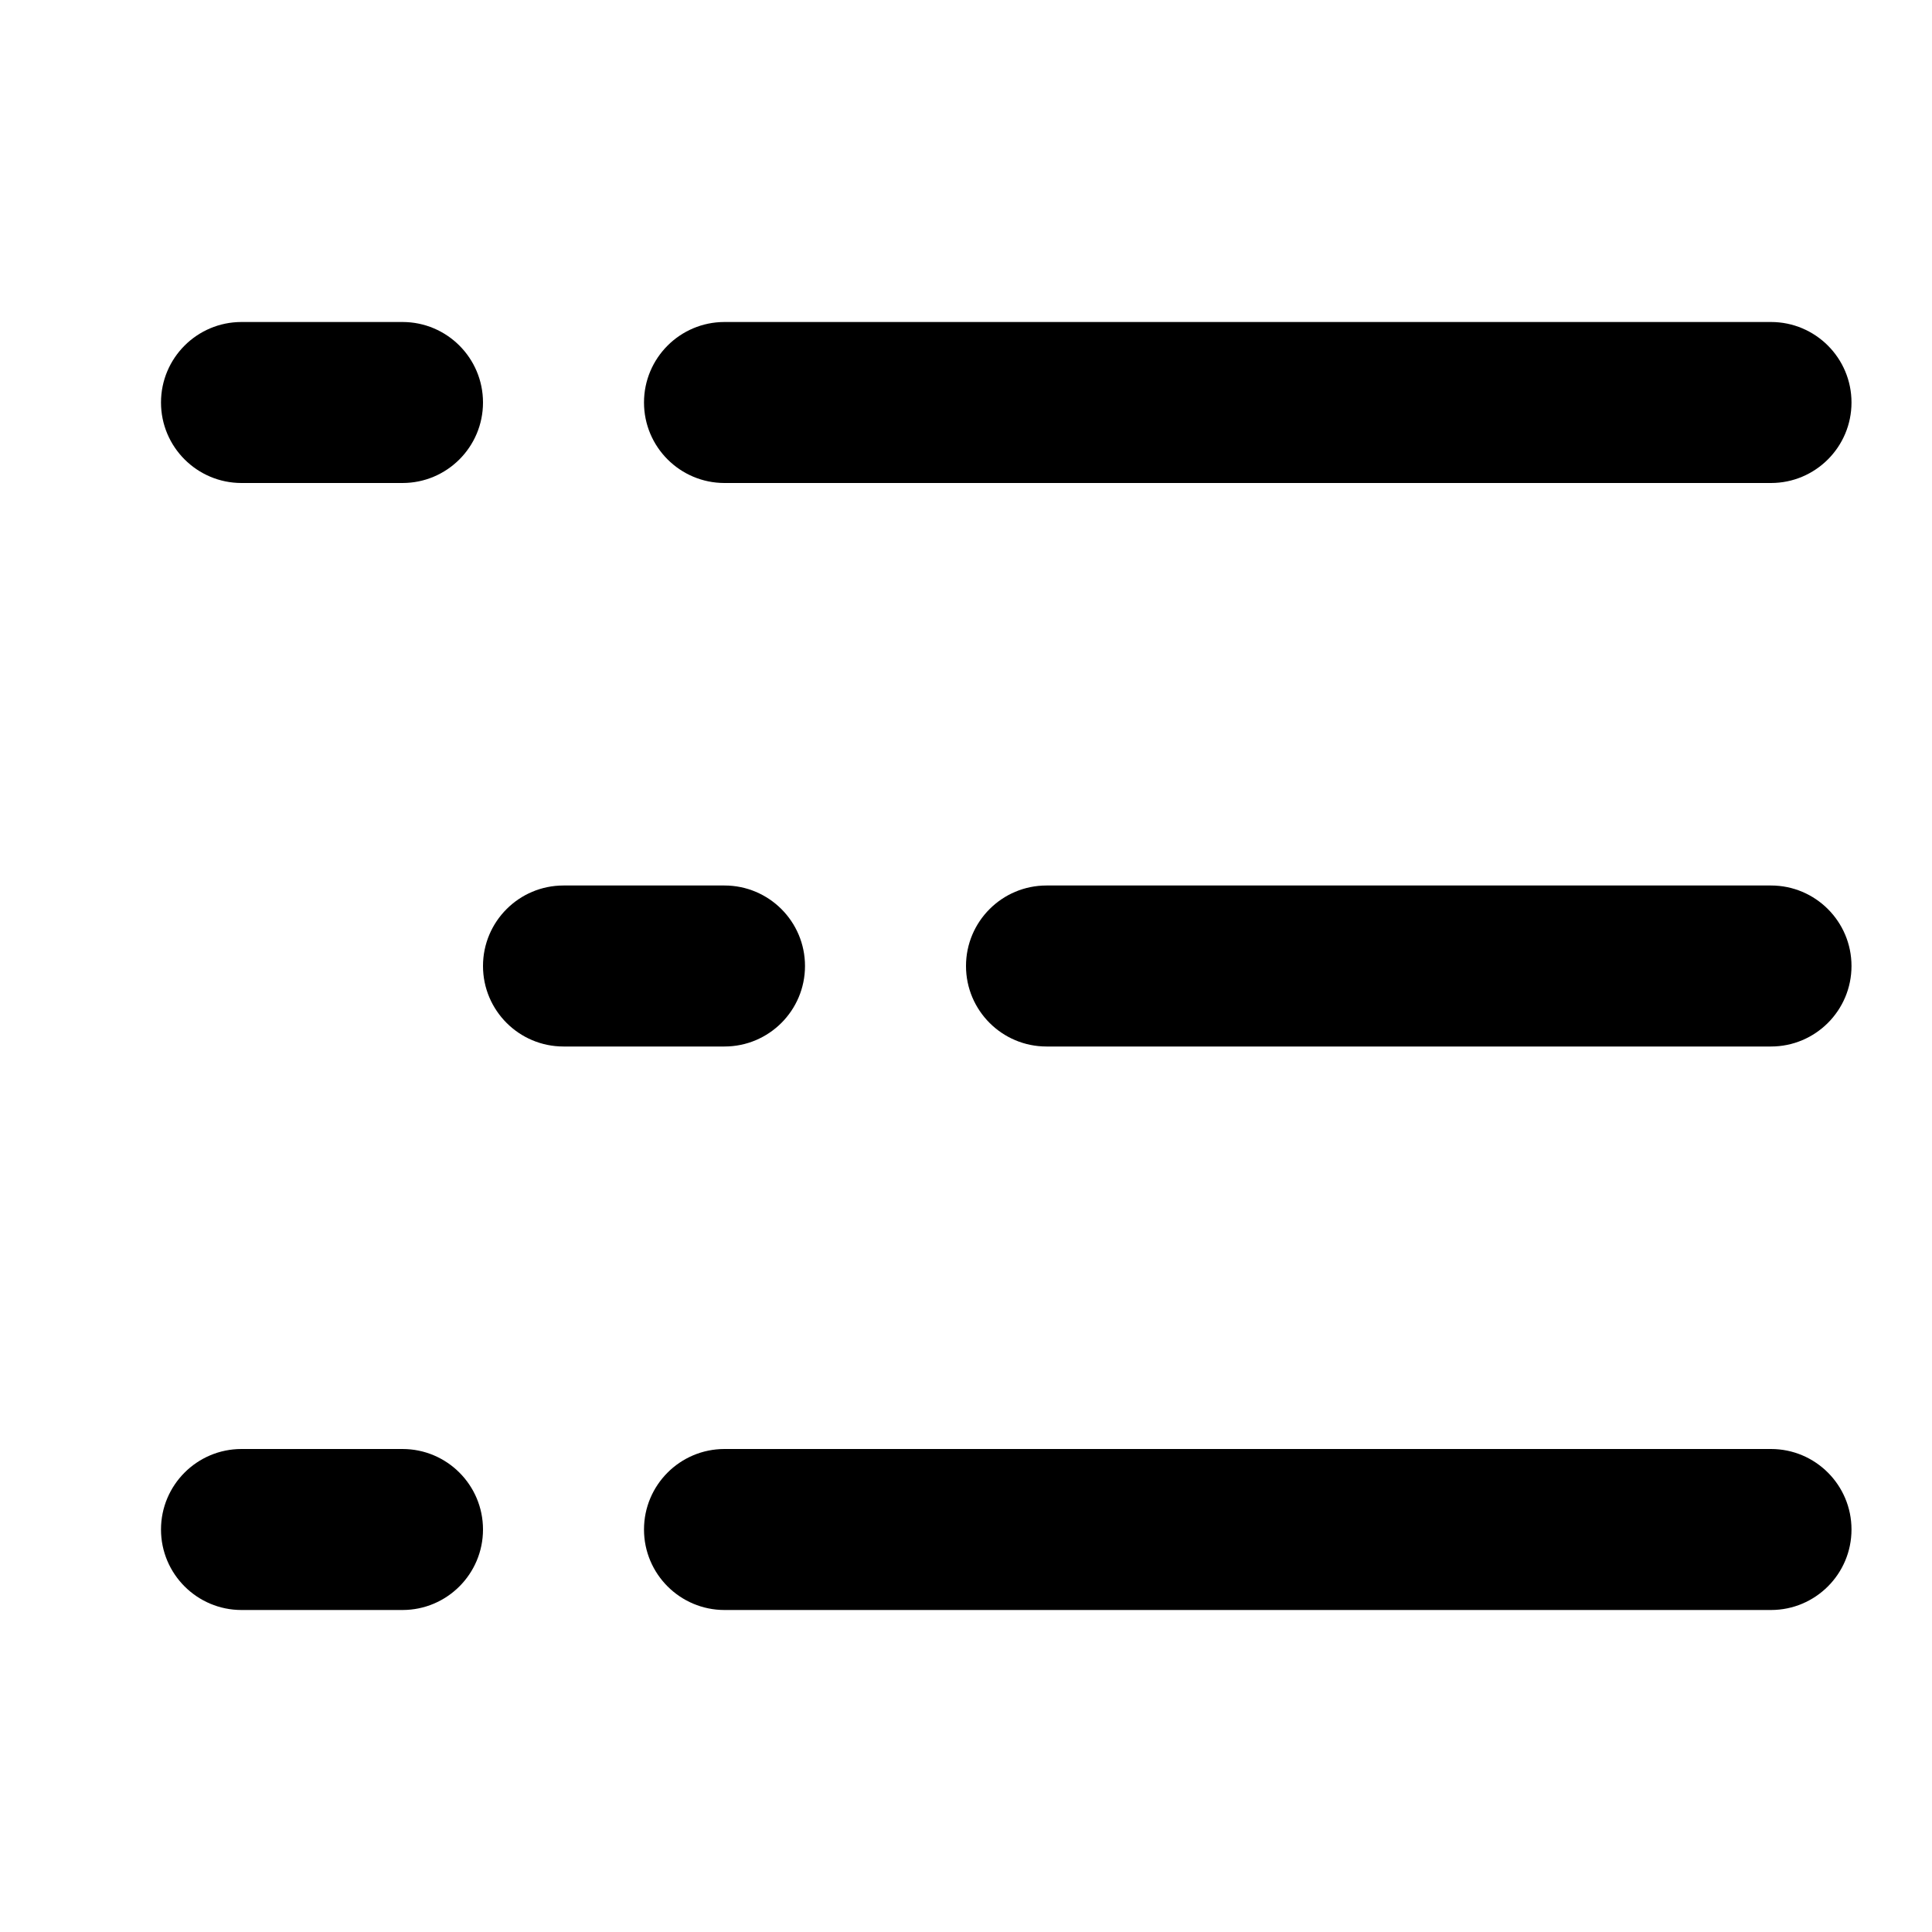
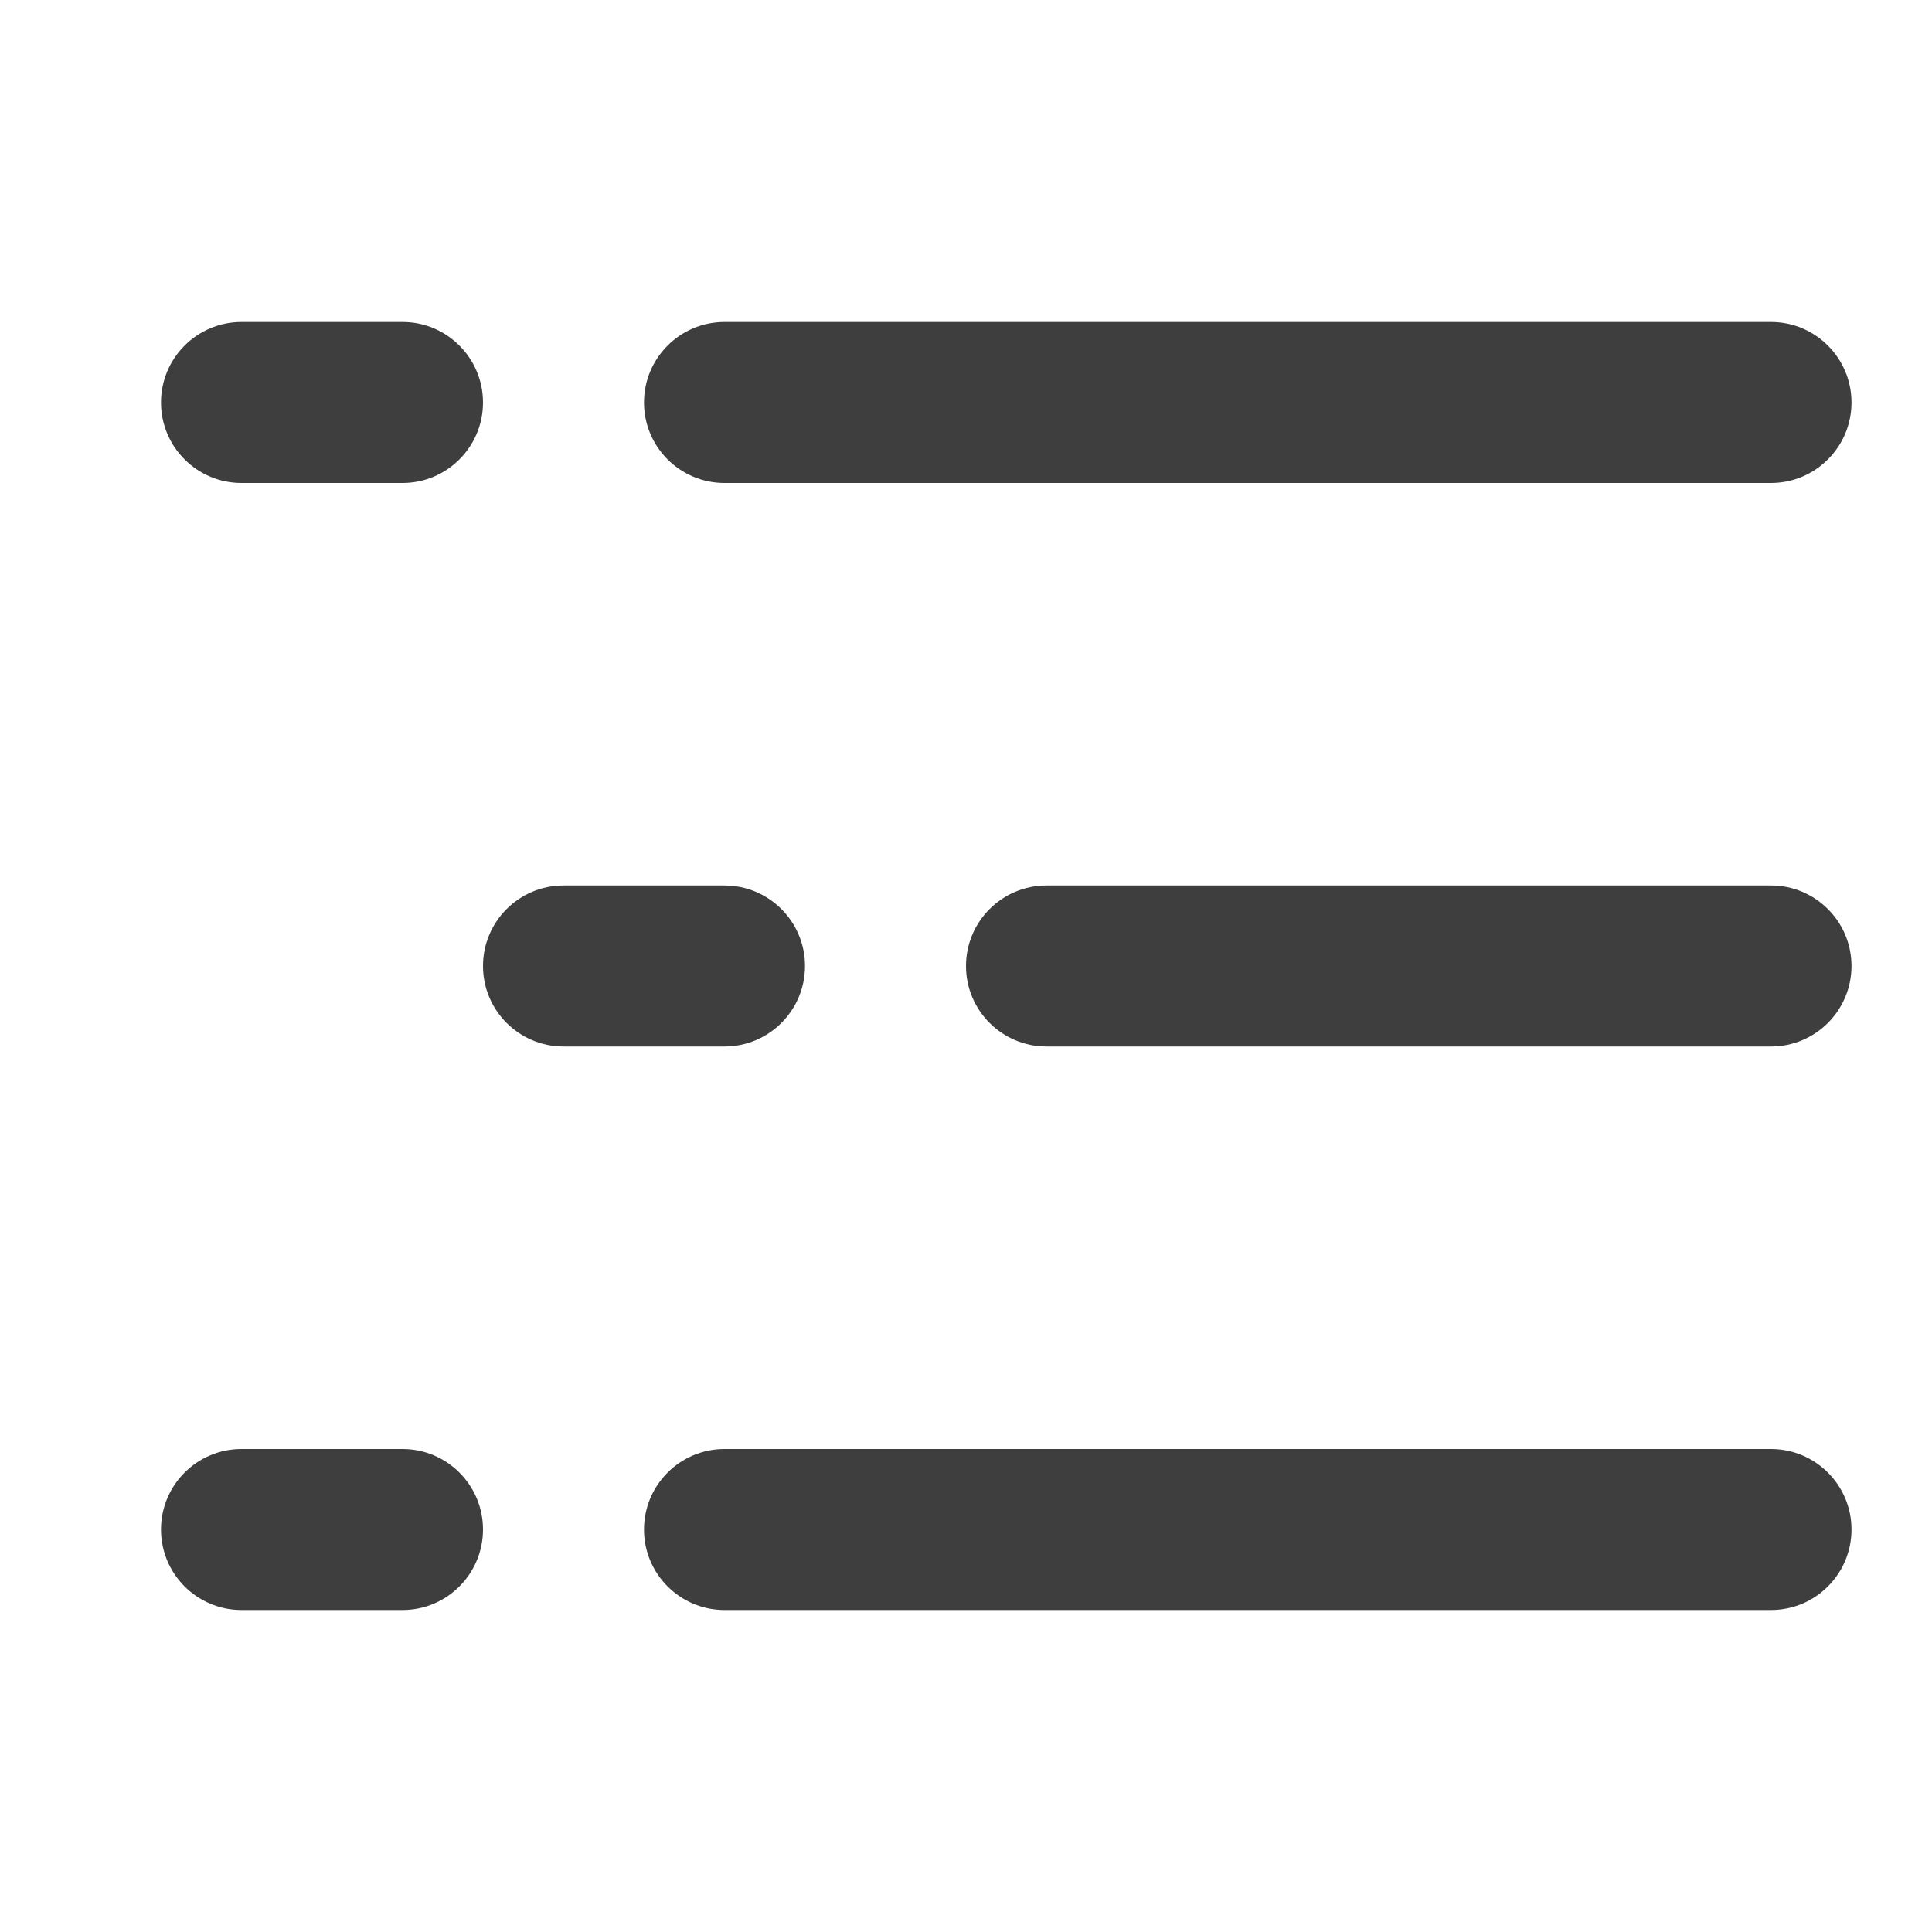
<svg xmlns="http://www.w3.org/2000/svg" width="1em" height="1em" viewBox="0 0 24 24" fill="none">
-   <path fill-rule="evenodd" clip-rule="evenodd" d="M12 12C12 11.448 12.448 11 13 11H22C22.552 11 23 11.448 23 12C23 12.552 22.552 13 22 13H13C12.448 13 12 12.552 12 12Z" fill="currentColor" />
-   <path fill-rule="evenodd" clip-rule="evenodd" d="M6 12C6 11.448 6.448 11 7 11H9C9.552 11 10 11.448 10 12C10 12.552 9.552 13 9 13H7C6.448 13 6 12.552 6 12Z" fill="currentColor" />
-   <path fill-rule="evenodd" clip-rule="evenodd" d="M8 19C8 18.448 8.448 18 9 18H22C22.552 18 23 18.448 23 19C23 19.552 22.552 20 22 20H9C8.448 20 8 19.552 8 19Z" fill="currentColor" />
-   <path fill-rule="evenodd" clip-rule="evenodd" d="M2 19C2 18.448 2.448 18 3 18H5C5.552 18 6 18.448 6 19C6 19.552 5.552 20 5 20H3C2.448 20 2 19.552 2 19Z" fill="currentColor" />
-   <path fill-rule="evenodd" clip-rule="evenodd" d="M8 5C8 4.448 8.448 4 9 4H22C22.552 4 23 4.448 23 5C23 5.552 22.552 6 22 6H9C8.448 6 8 5.552 8 5Z" fill="currentColor" />
-   <path fill-rule="evenodd" clip-rule="evenodd" d="M2 5C2 4.448 2.448 4 3 4H5C5.552 4 6 4.448 6 5C6 5.552 5.552 6 5 6H3C2.448 6 2 5.552 2 5Z" fill="currentColor" />
+   <path fill-rule="evenodd" clip-rule="evenodd" d="M12 12C12 11.448 12.448 11 13 11H22C22.552 11 23 11.448 23 12C23 12.552 22.552 13 22 13H13C12.448 13 12 12.552 12 12Z" fill="#3E3E3E" />
+   <path fill-rule="evenodd" clip-rule="evenodd" d="M6 12C6 11.448 6.448 11 7 11H9C9.552 11 10 11.448 10 12C10 12.552 9.552 13 9 13H7C6.448 13 6 12.552 6 12Z" fill="#3E3E3E" />
+   <path fill-rule="evenodd" clip-rule="evenodd" d="M8 19C8 18.448 8.448 18 9 18H22C22.552 18 23 18.448 23 19C23 19.552 22.552 20 22 20H9C8.448 20 8 19.552 8 19Z" fill="#3E3E3E" />
+   <path fill-rule="evenodd" clip-rule="evenodd" d="M2 19C2 18.448 2.448 18 3 18H5C5.552 18 6 18.448 6 19C6 19.552 5.552 20 5 20H3C2.448 20 2 19.552 2 19Z" fill="#3E3E3E" />
+   <path fill-rule="evenodd" clip-rule="evenodd" d="M8 5C8 4.448 8.448 4 9 4H22C22.552 4 23 4.448 23 5C23 5.552 22.552 6 22 6H9C8.448 6 8 5.552 8 5Z" fill="#3E3E3E" />
+   <path fill-rule="evenodd" clip-rule="evenodd" d="M2 5C2 4.448 2.448 4 3 4H5C5.552 4 6 4.448 6 5C6 5.552 5.552 6 5 6H3C2.448 6 2 5.552 2 5Z" fill="#3E3E3E" />
</svg>
